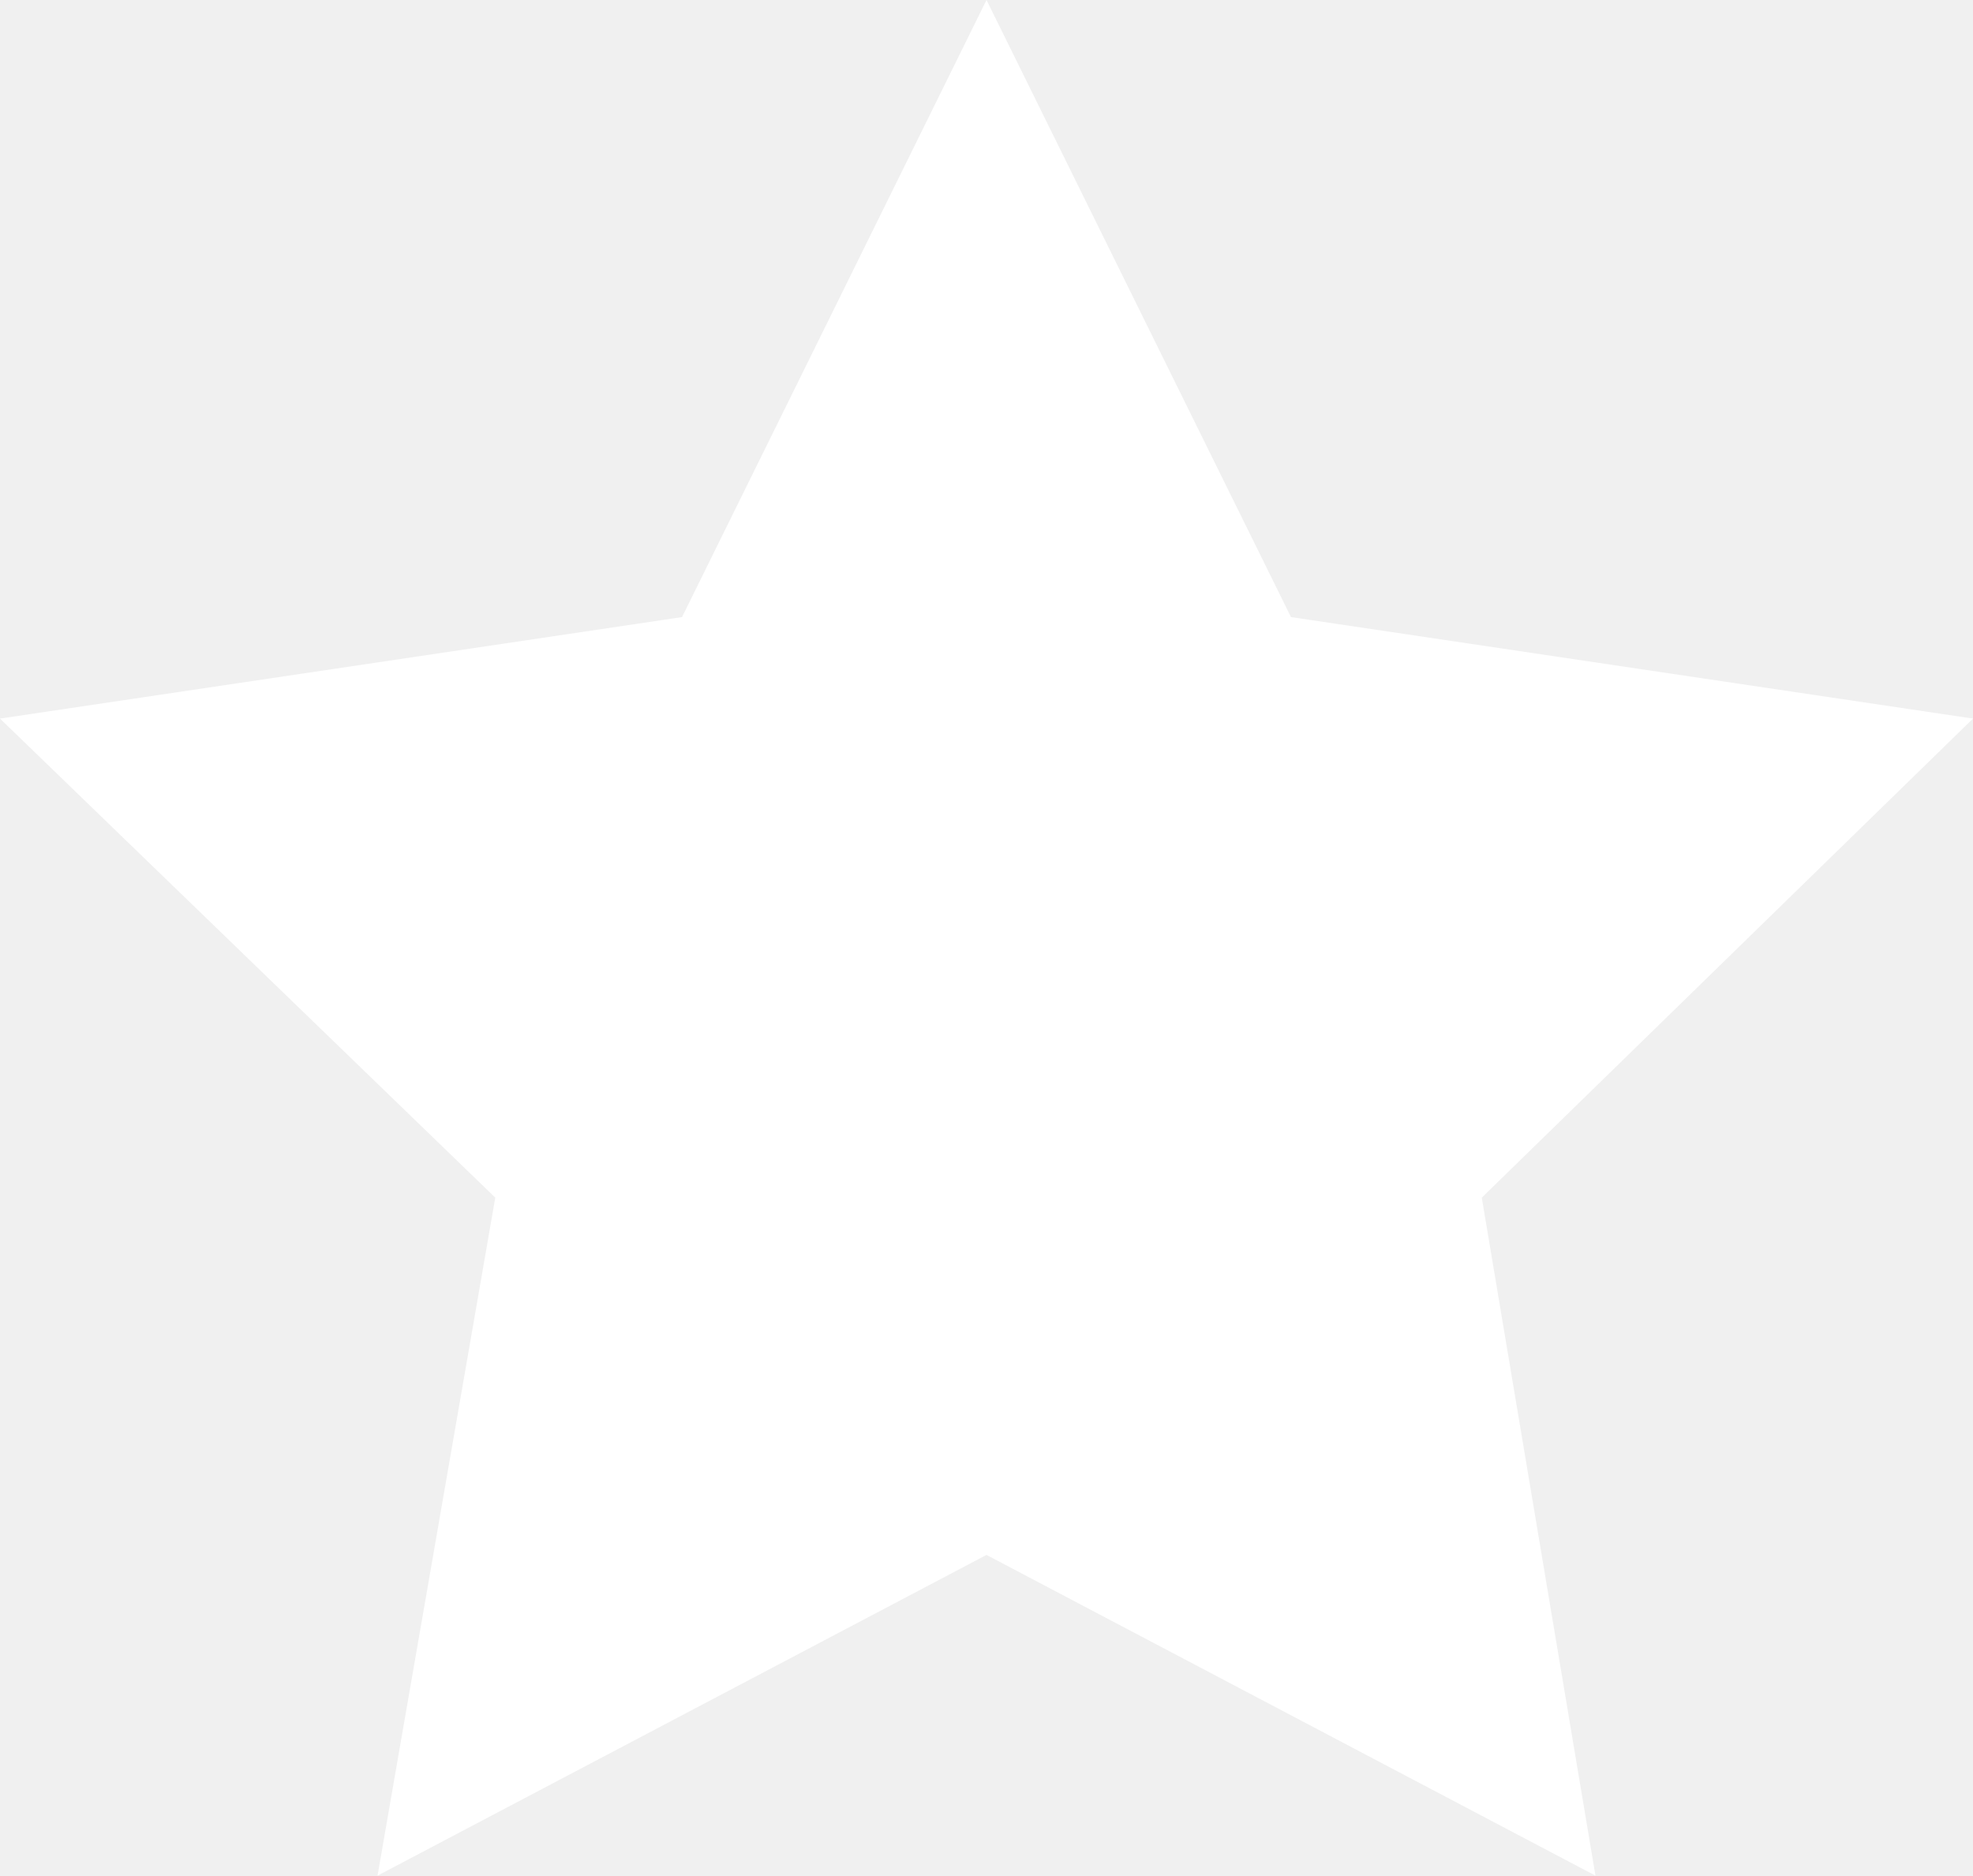
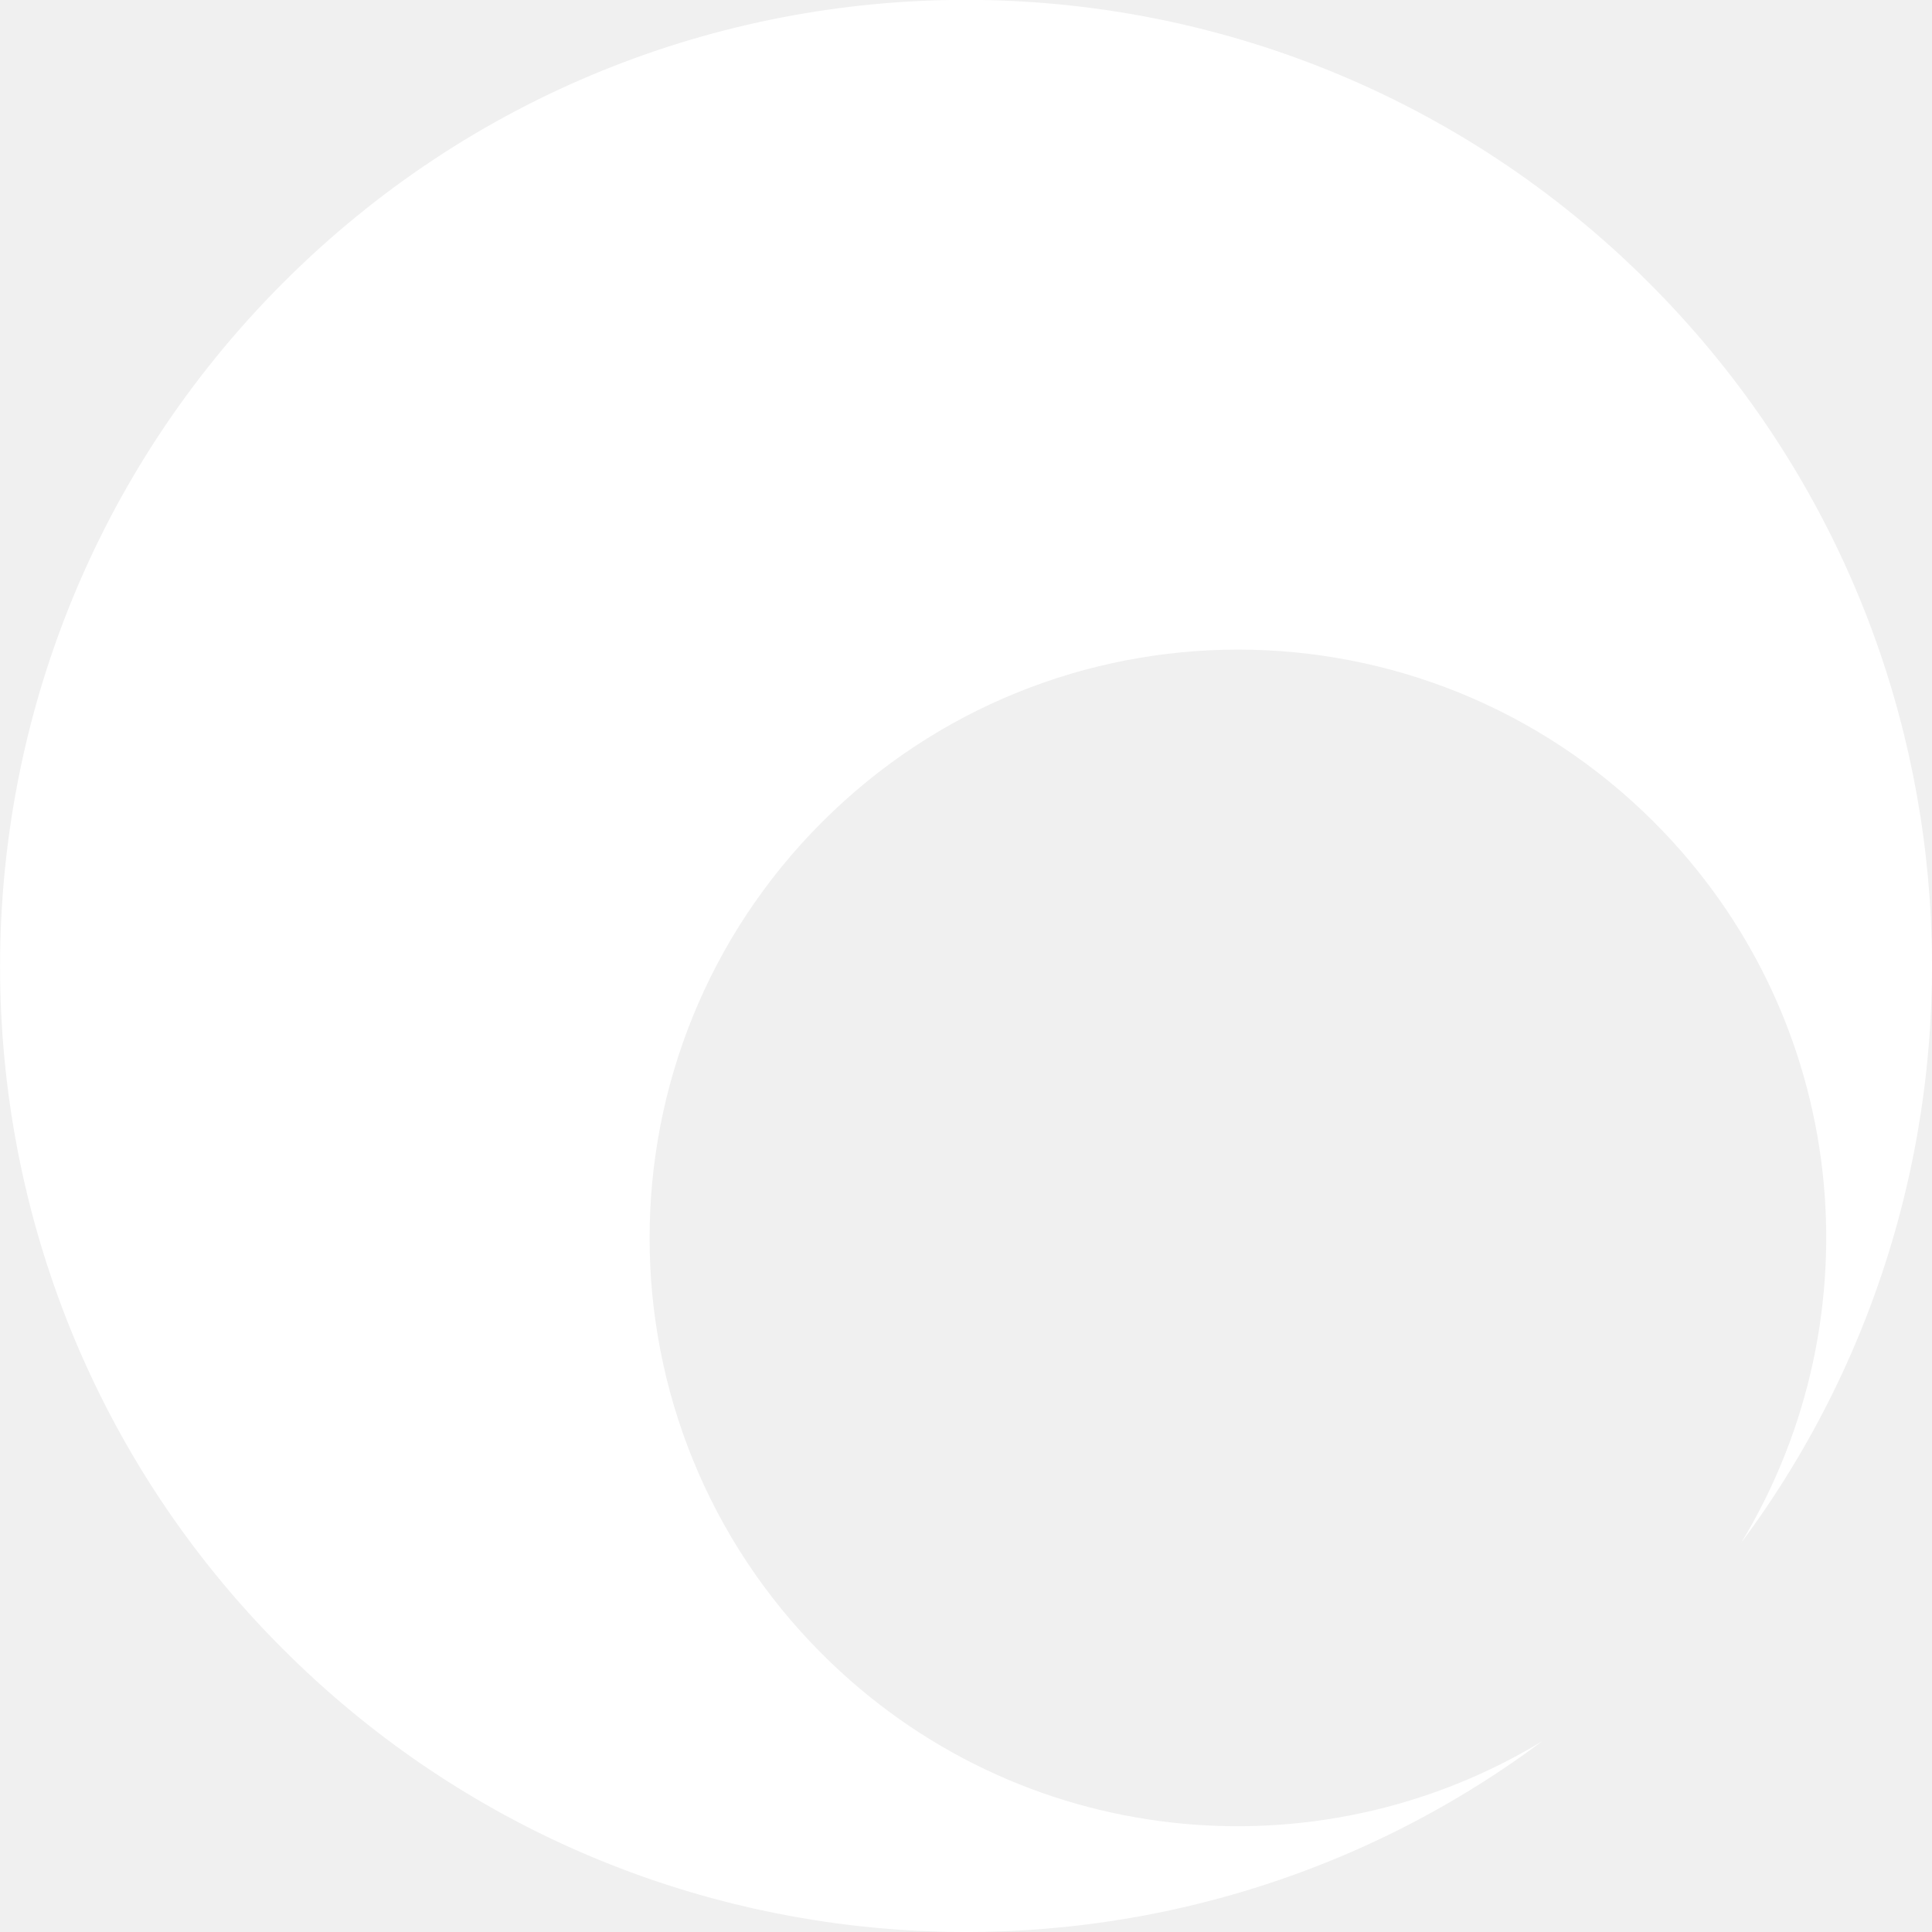
- <svg xmlns="http://www.w3.org/2000/svg" version="1.1" id="Layer_1" x="0px" y="0px" viewBox="0 0 48.6 46.2" style="enable-background:new 0 0 48.6 46.2;" xml:space="preserve">
+ <svg xmlns="http://www.w3.org/2000/svg" version="1.1" id="svg4692" x="0px" y="0px" viewBox="0 0 353.7 353.7" style="enable-background:new 0 0 353.7 353.7;" xml:space="preserve">
  <style type="text/css">
	.st0{fill:#FFFFFF;}
</style>
-   <polygon class="st0" points="24.3,0 31.8,15.2 48.6,17.7 36.5,29.5 39.3,46.2 24.3,38.3 9.3,46.2 12.2,29.5 0,17.7 16.8,15.2 " />
+   <path class="st0" d="M150.5,302.8c-42.1-42.1-42.1-110.2,0-152.3s110.2-42.1,152.3,0c35.8,35.8,41.1,90.4,16,131.9  c51.6-69.3,46-167.7-16.9-230.6c-69.1-69.1-181.1-69.1-250.1,0s-69.1,181.1,0,250.1c62.9,62.9,161.3,68.5,230.5,16.9  C240.9,343.9,186.3,338.6,150.5,302.8z" />
</svg>
